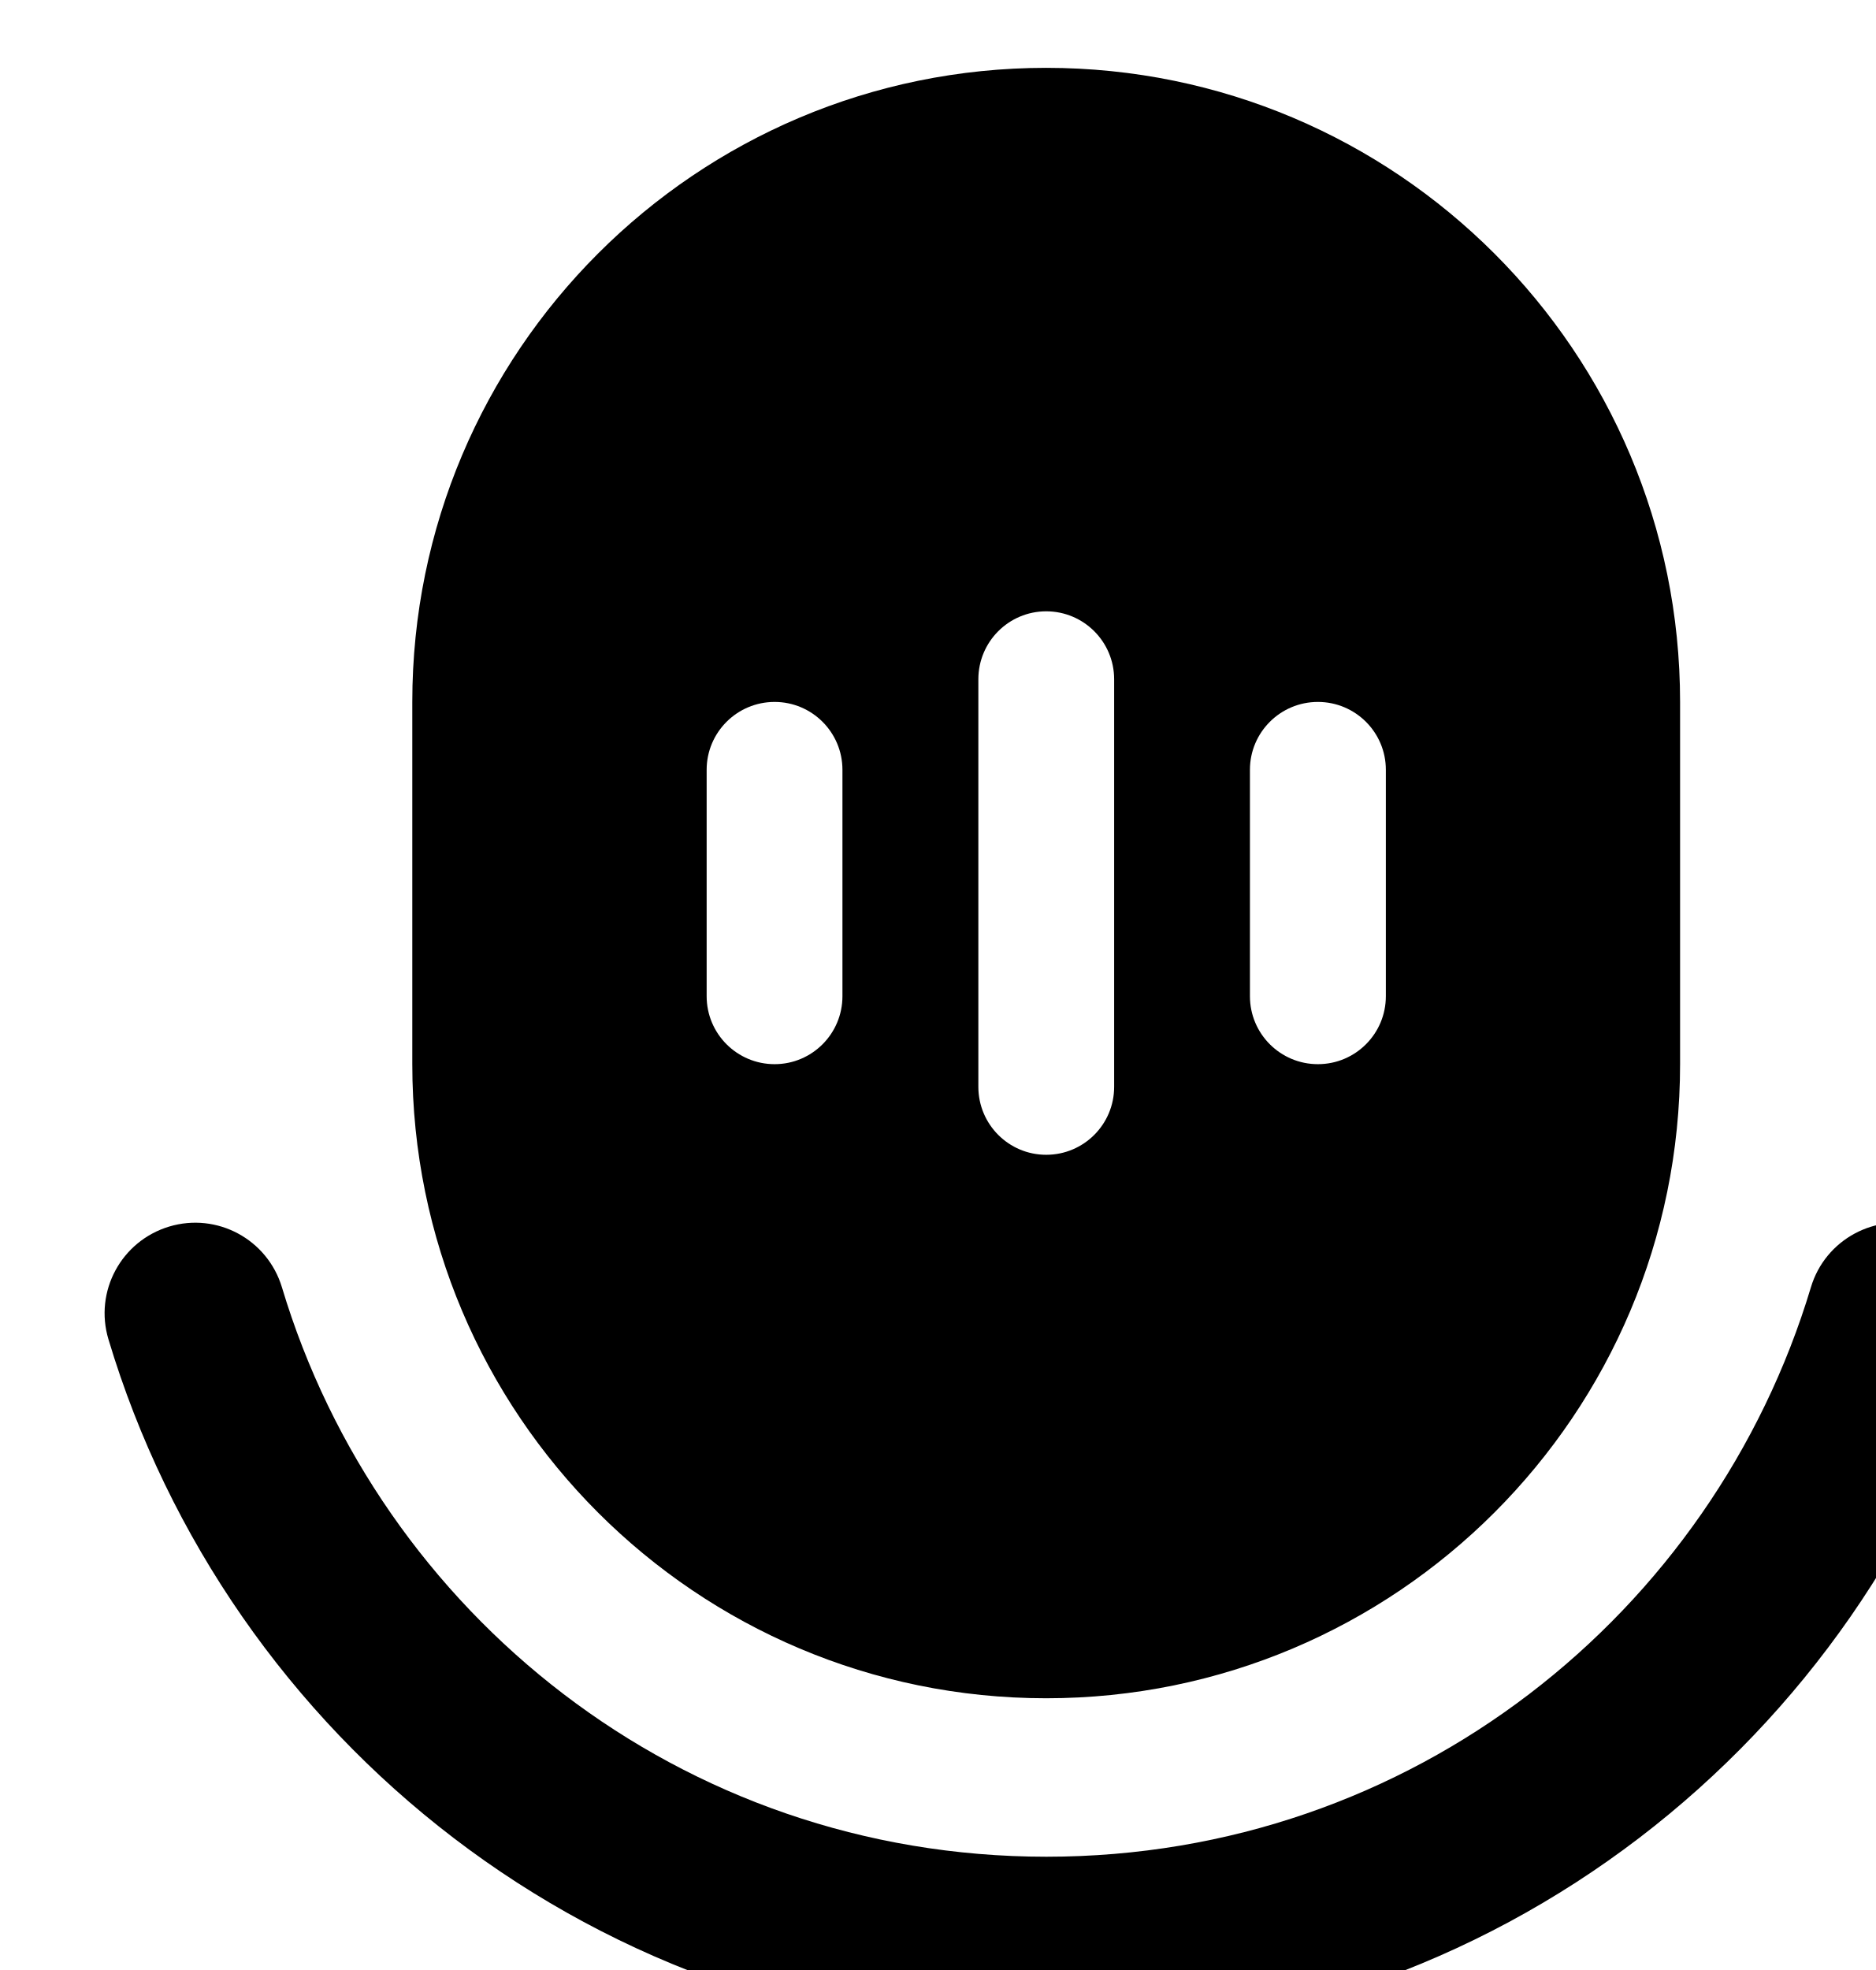
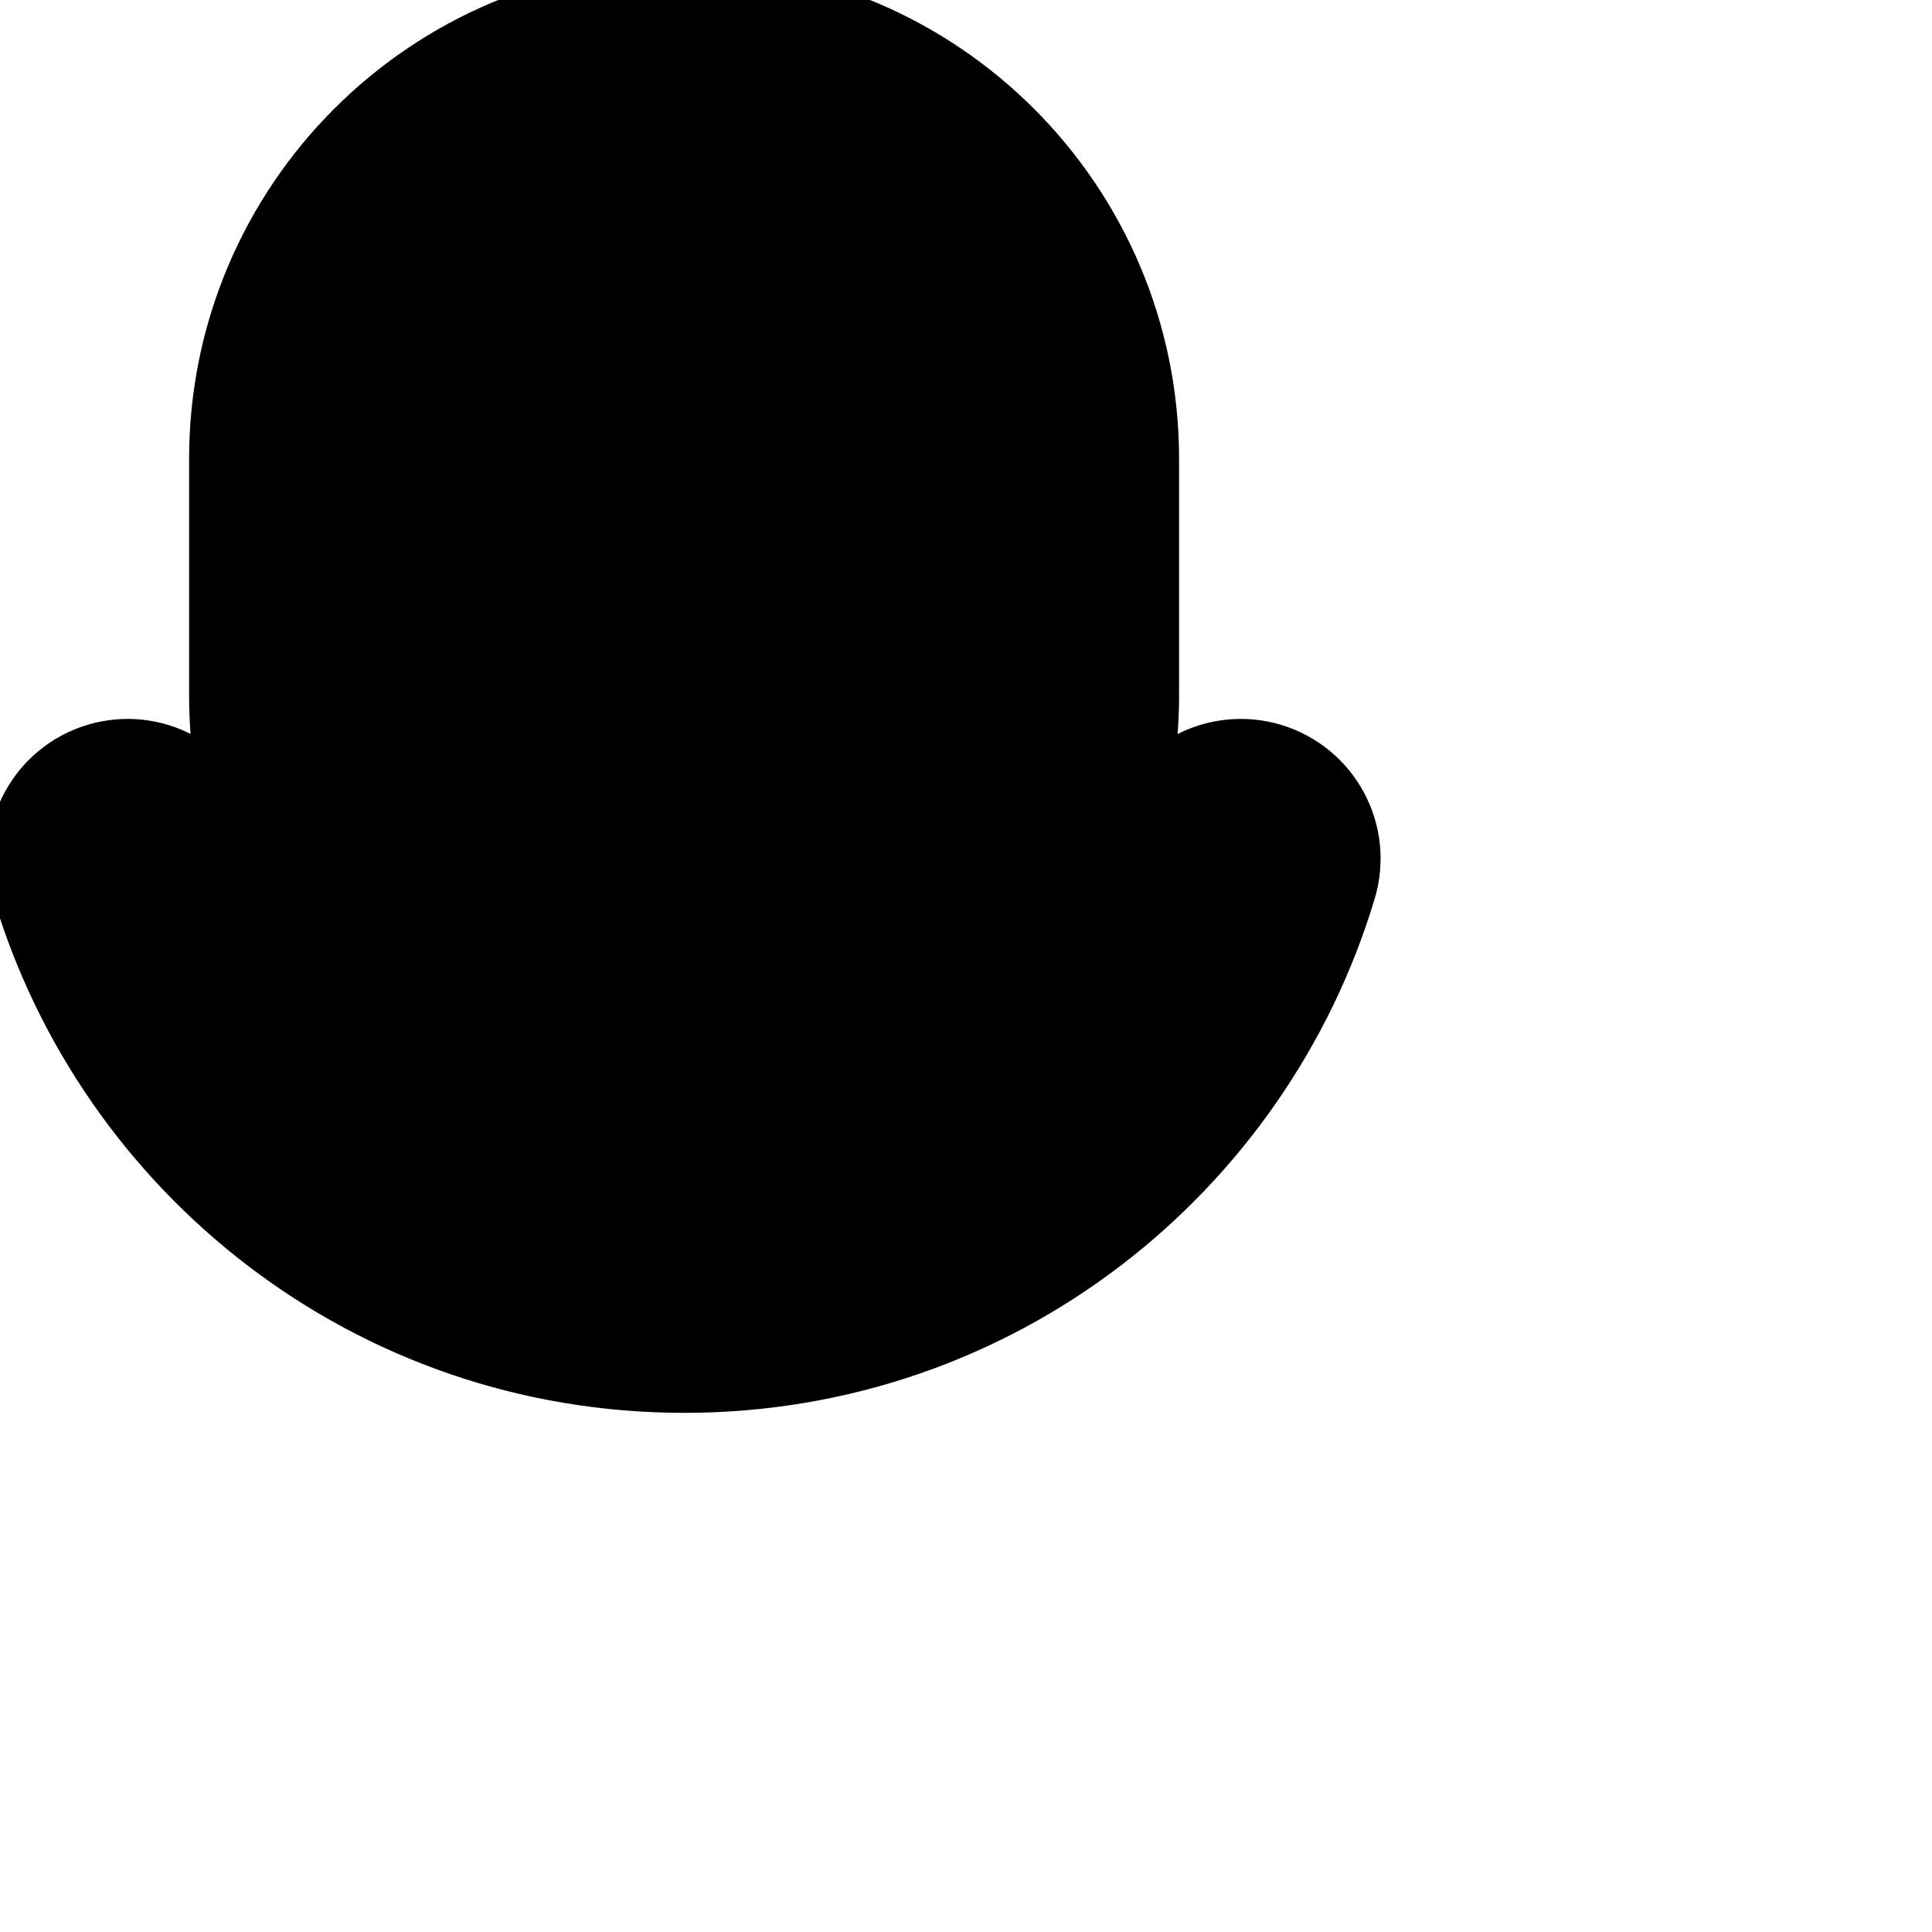
- <svg>
+ <svg xmlns="http://www.w3.org/2000/svg" width="24" height="24" viewBox="0 0 24 24" fill="none" stroke="currentColor" stroke-width="2" stroke-linecap="round" stroke-linejoin="round">
  <path fill="currentColor" fillRule="evenodd" clipRule="evenodd" d="M3.349 5.701C3.349 2.857 5.655 0.551 8.498 0.551C11.342 0.551 13.647 2.857 13.647 5.701V8.643C13.647 11.487 11.342 13.793 8.498 13.793C5.655 13.793 3.349 11.487 3.349 8.643V5.701ZM6.292 8.643C6.596 8.643 6.843 8.396 6.843 8.091V6.252C6.843 5.948 6.596 5.701 6.292 5.701C5.987 5.701 5.74 5.948 5.74 6.252V8.091C5.74 8.396 5.987 8.643 6.292 8.643ZM8.498 9.379C8.803 9.379 9.05 9.132 9.05 8.827V5.517C9.05 5.212 8.803 4.965 8.498 4.965C8.194 4.965 7.947 5.212 7.947 5.517V8.827C7.947 9.132 8.194 9.379 8.498 9.379ZM10.705 8.643C11.01 8.643 11.257 8.396 11.257 8.091V6.252C11.257 5.948 11.01 5.701 10.705 5.701C10.4 5.701 10.153 5.948 10.153 6.252V8.091C10.153 8.396 10.4 8.643 10.705 8.643Z M1.374 9.962C1.763 9.845 2.172 10.065 2.29 10.455C3.084 13.101 5.529 15.08 8.5 15.08C11.47 15.08 13.915 13.101 14.71 10.454C14.827 10.065 15.237 9.845 15.626 9.962C16.014 10.078 16.236 10.488 16.119 10.877C15.147 14.116 12.149 16.551 8.5 16.551C4.85 16.551 1.852 14.116 0.881 10.878C0.764 10.489 0.984 10.08 1.374 9.962Z" />
</svg>
